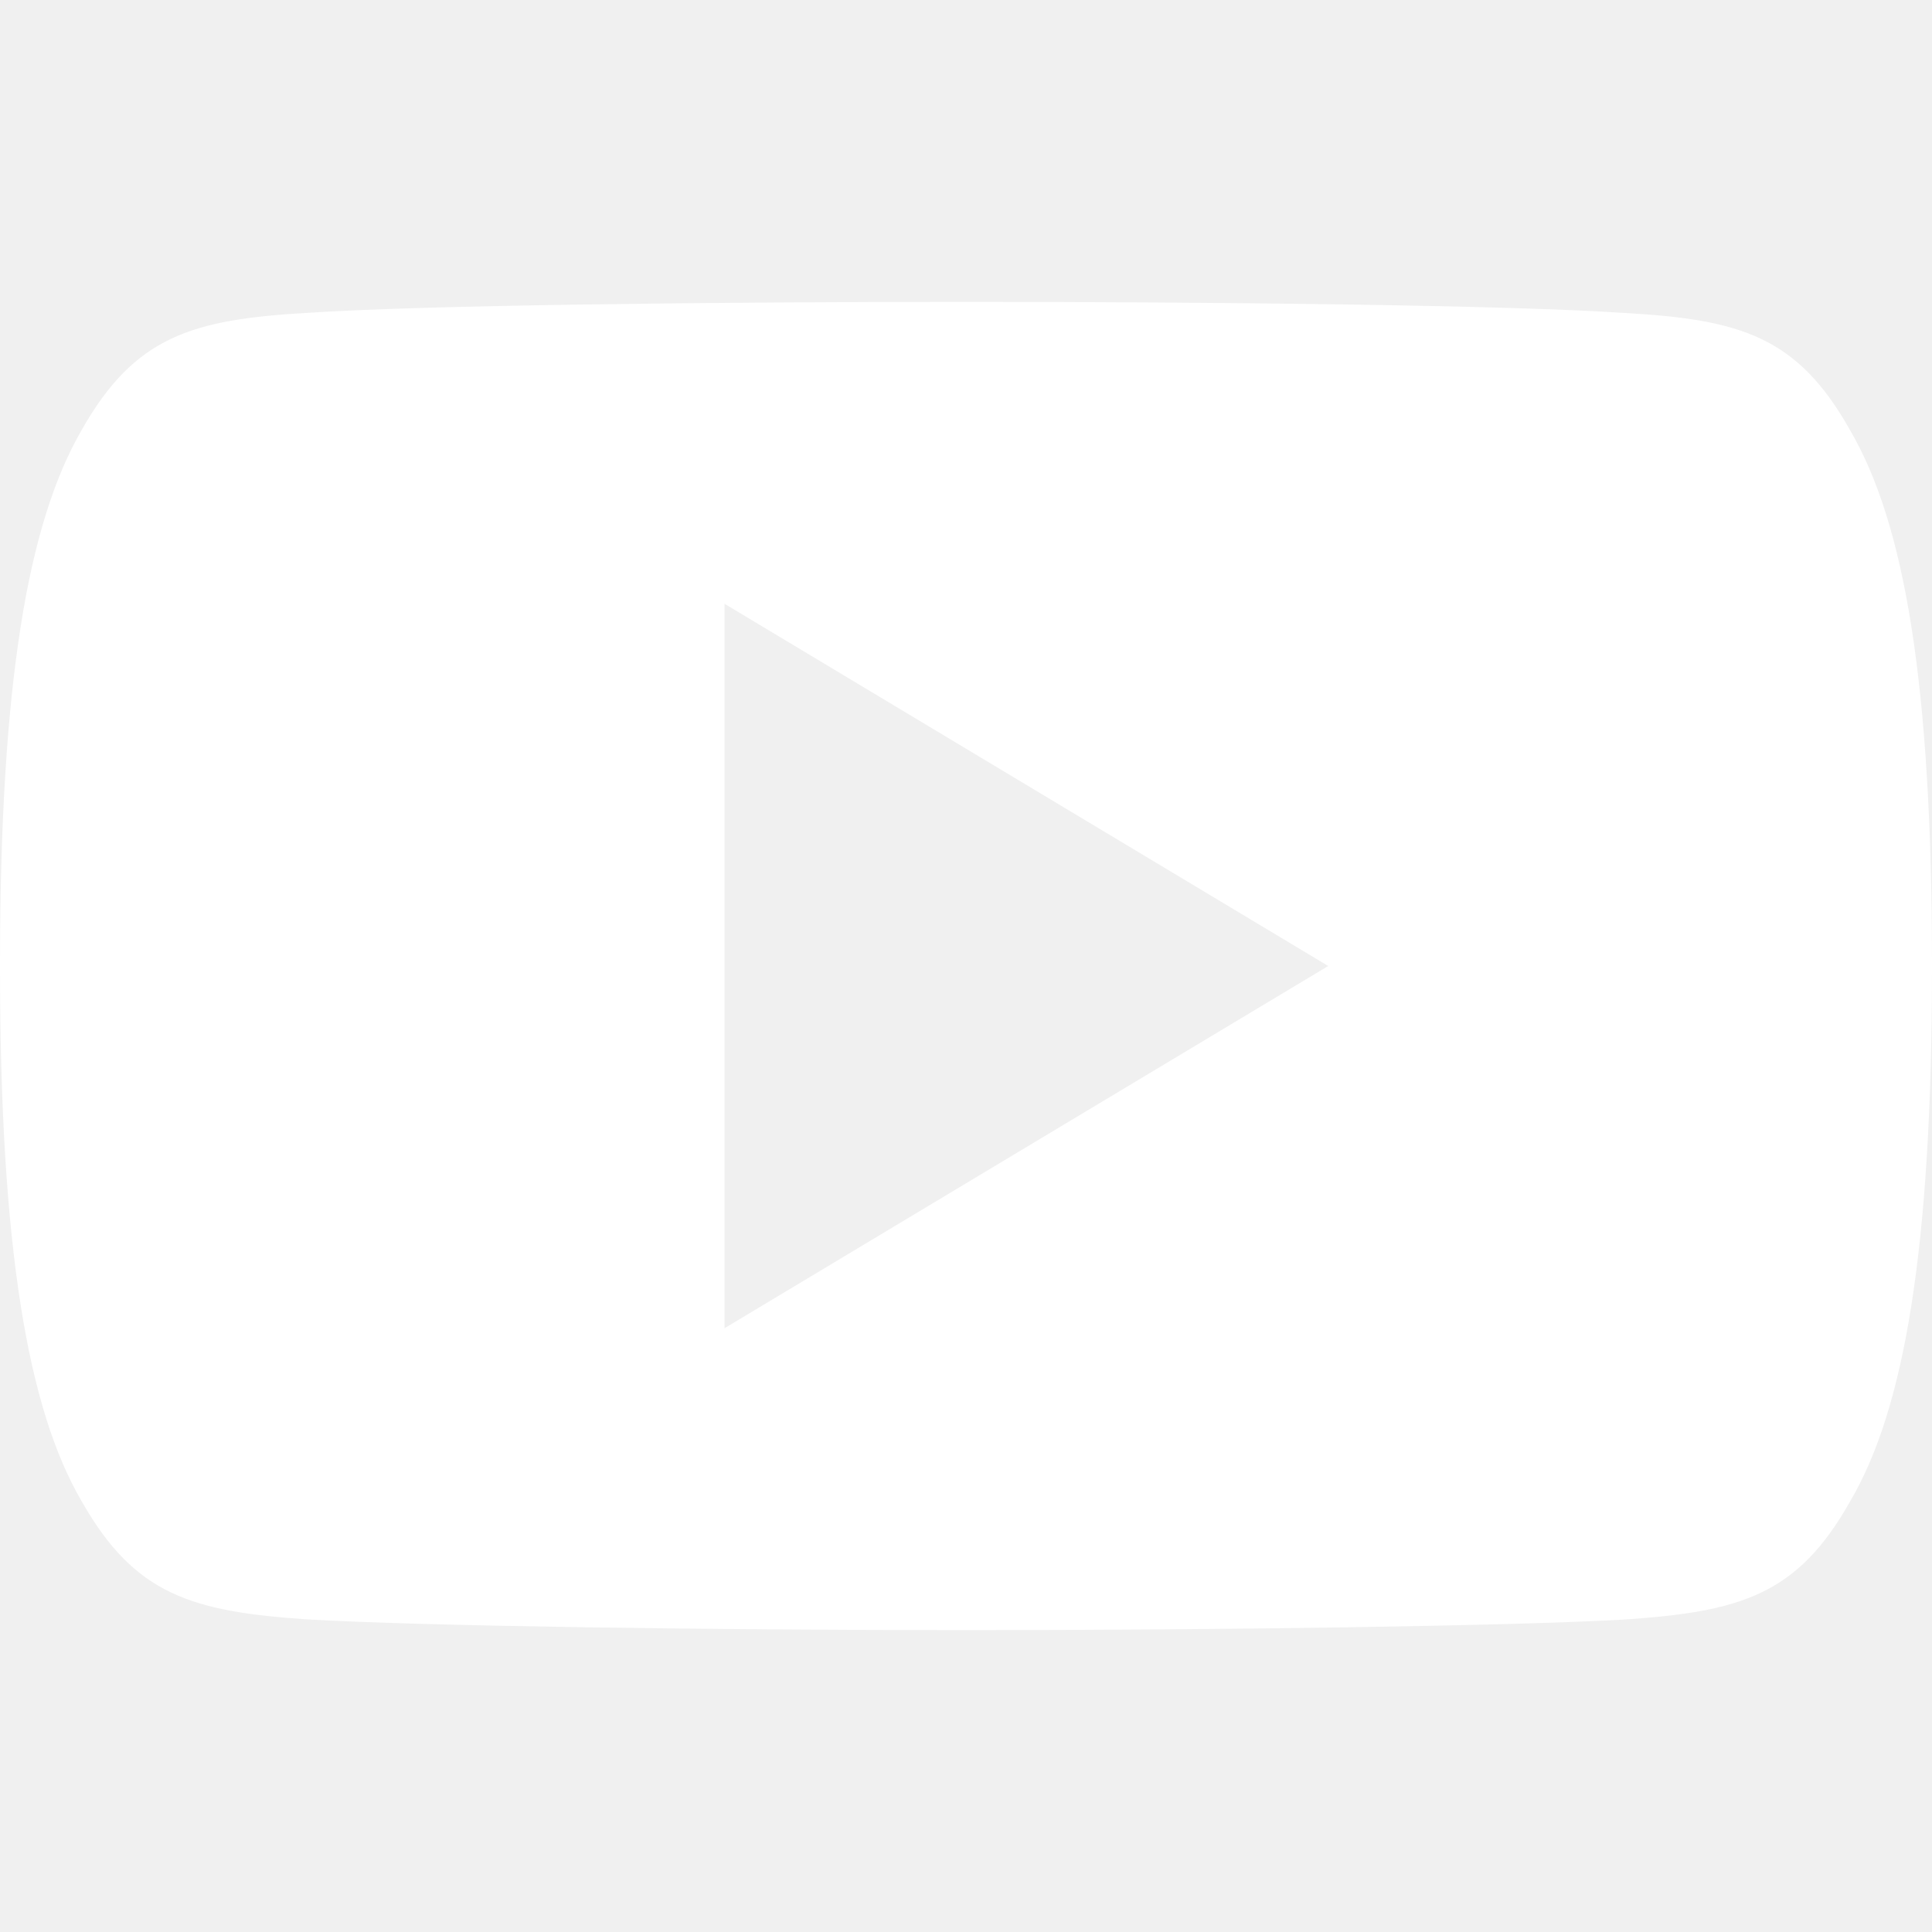
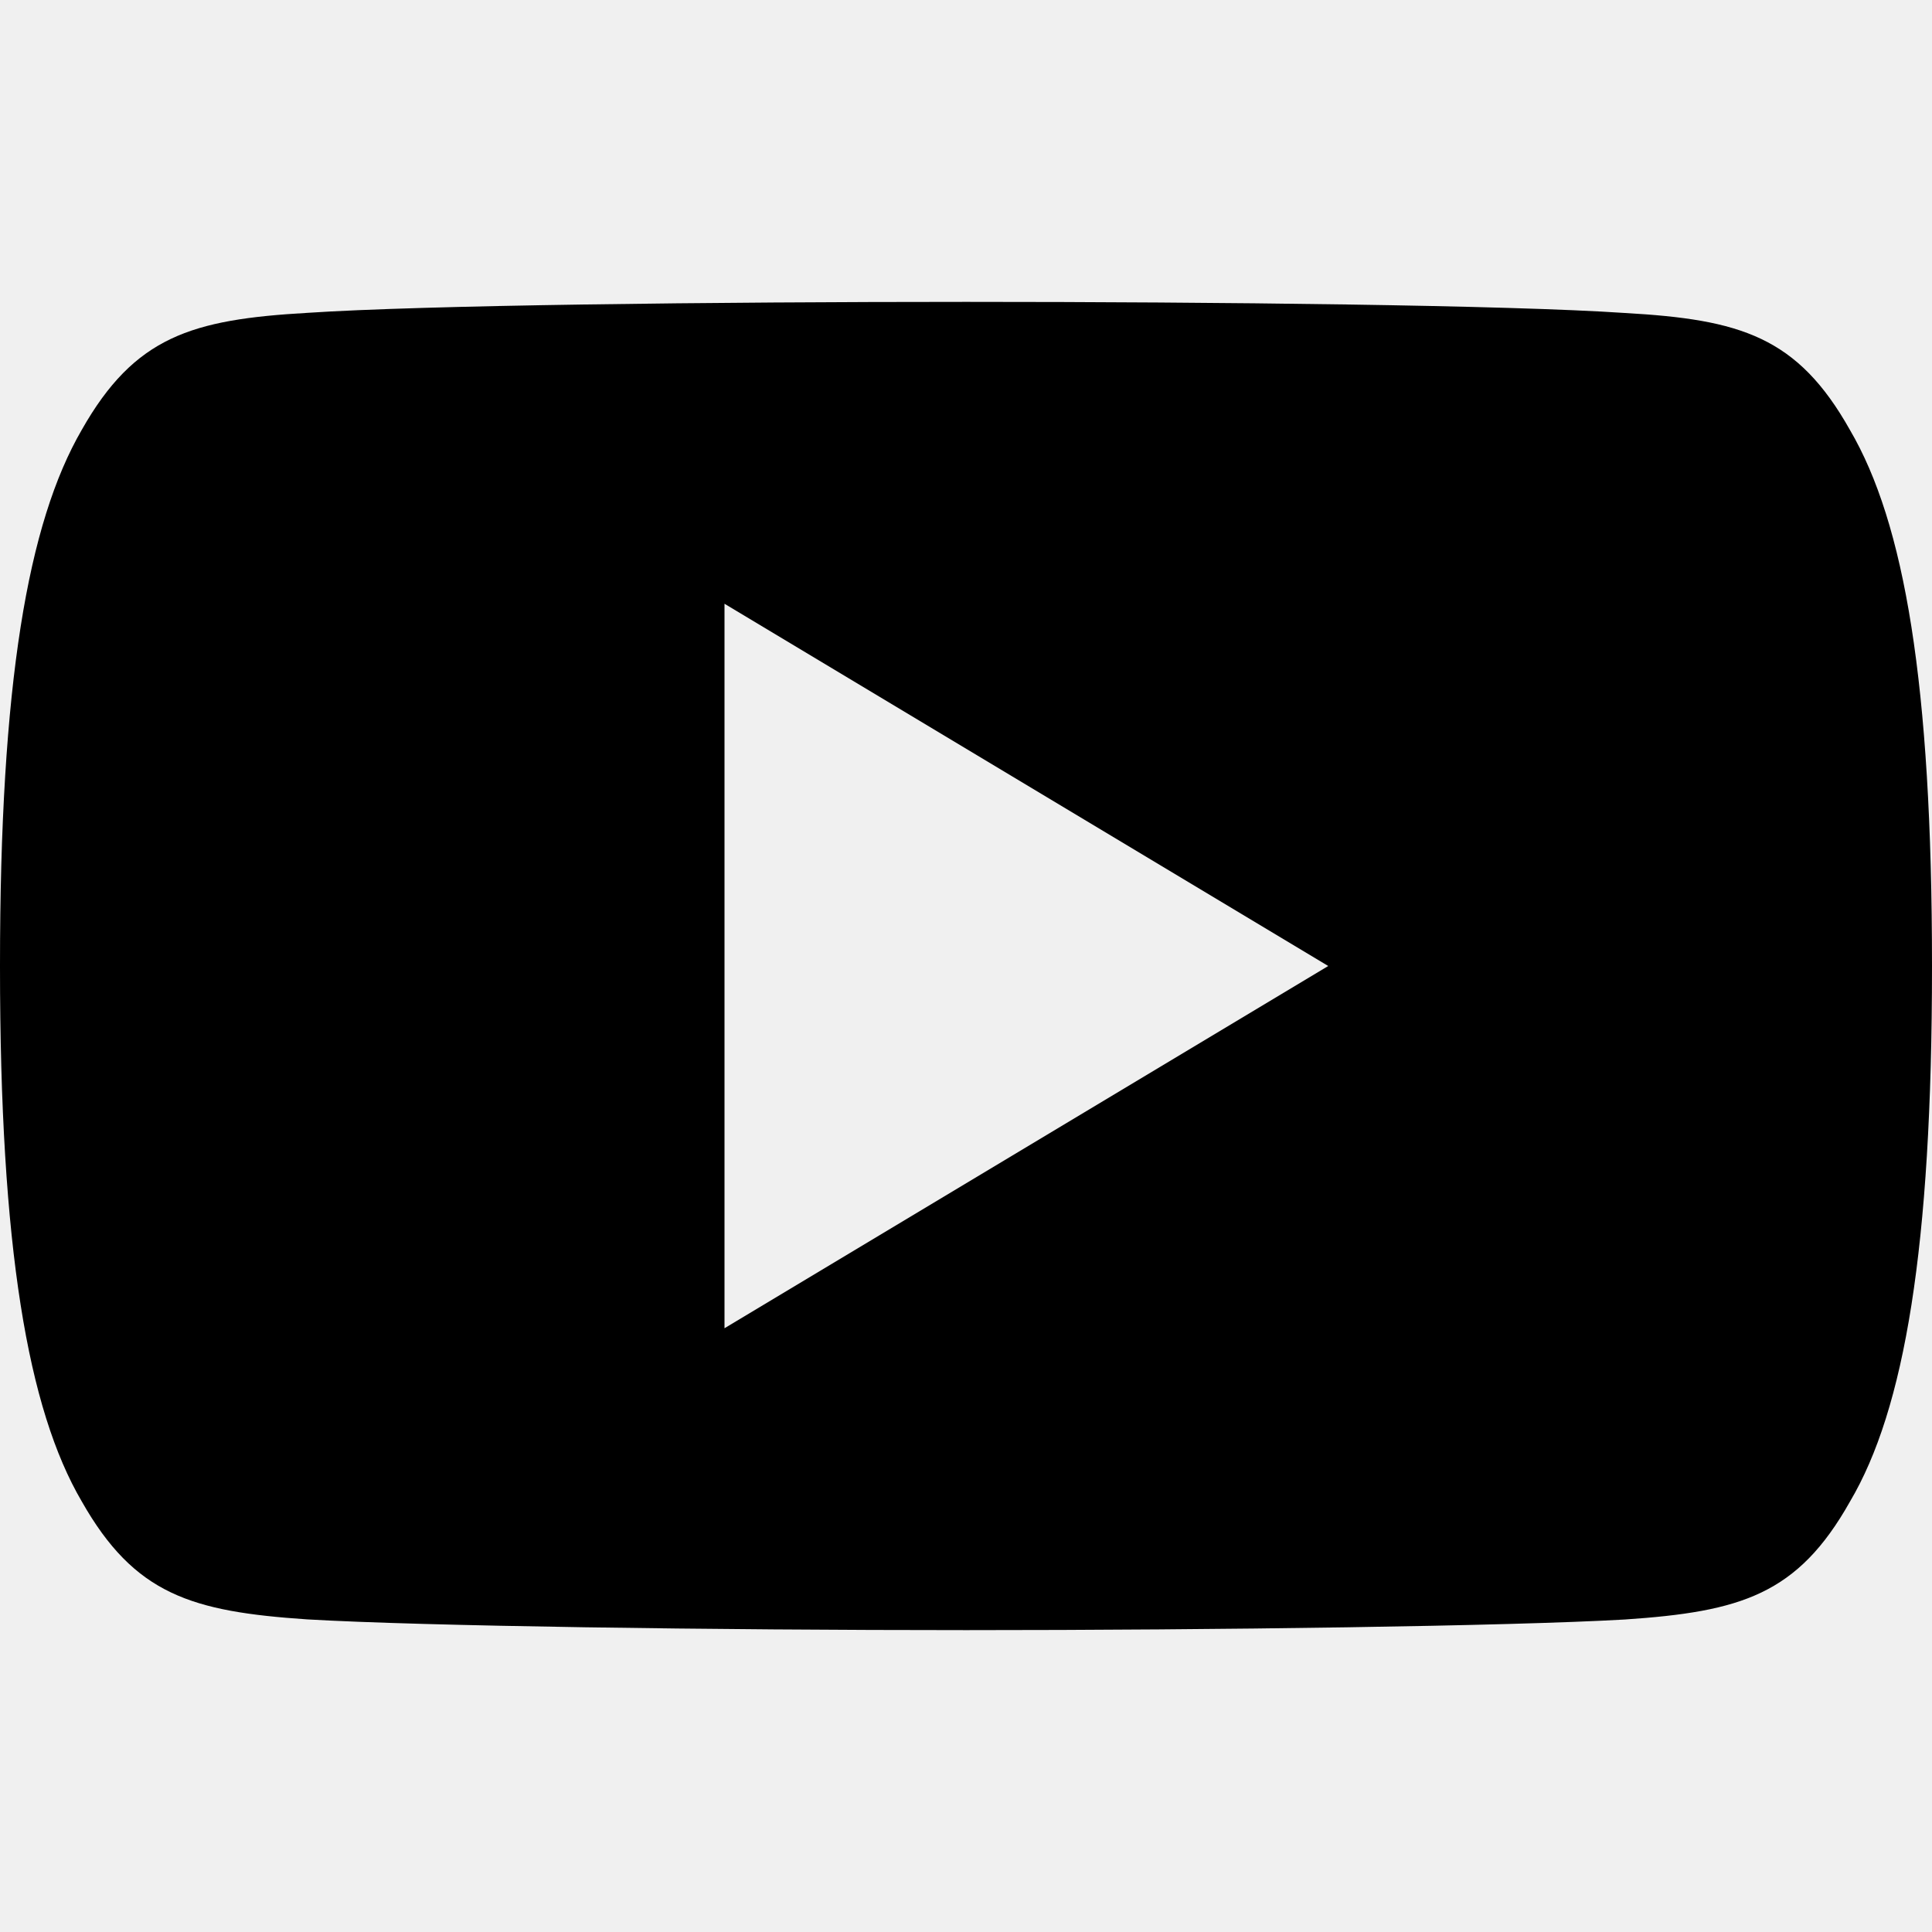
<svg xmlns="http://www.w3.org/2000/svg" viewBox="0 0 512 512">
-   <path fill="#fff" d="M490.24 113.92c-13.888-24.704-28.96-29.248-59.648-30.976C399.936 80.864 322.848 80 256.064 80c-66.912 0-144.032.864-174.656 2.912-30.624 1.76-45.728 6.272-59.744 31.008C7.36 138.592 0 181.088 0 255.904v.256c0 74.496 7.36 117.312 21.664 141.728 14.016 24.704 29.088 29.184 59.712 31.264C112.032 430.944 189.152 432 256.064 432c66.784 0 143.872-1.056 174.56-2.816 30.688-2.08 45.76-6.56 59.648-31.264C504.704 373.504 512 330.688 512 256.192v-.256c0-74.848-7.296-117.344-21.76-142.016zM192 352V160l160 96-160 96z" />
+   <path fill="black" d="M490.24 113.92c-13.888-24.704-28.96-29.248-59.648-30.976C399.936 80.864 322.848 80 256.064 80c-66.912 0-144.032.864-174.656 2.912-30.624 1.76-45.728 6.272-59.744 31.008C7.36 138.592 0 181.088 0 255.904v.256c0 74.496 7.36 117.312 21.664 141.728 14.016 24.704 29.088 29.184 59.712 31.264C112.032 430.944 189.152 432 256.064 432c66.784 0 143.872-1.056 174.56-2.816 30.688-2.08 45.76-6.56 59.648-31.264C504.704 373.504 512 330.688 512 256.192v-.256c0-74.848-7.296-117.344-21.76-142.016zM192 352V160l160 96-160 96z" />
</svg>
